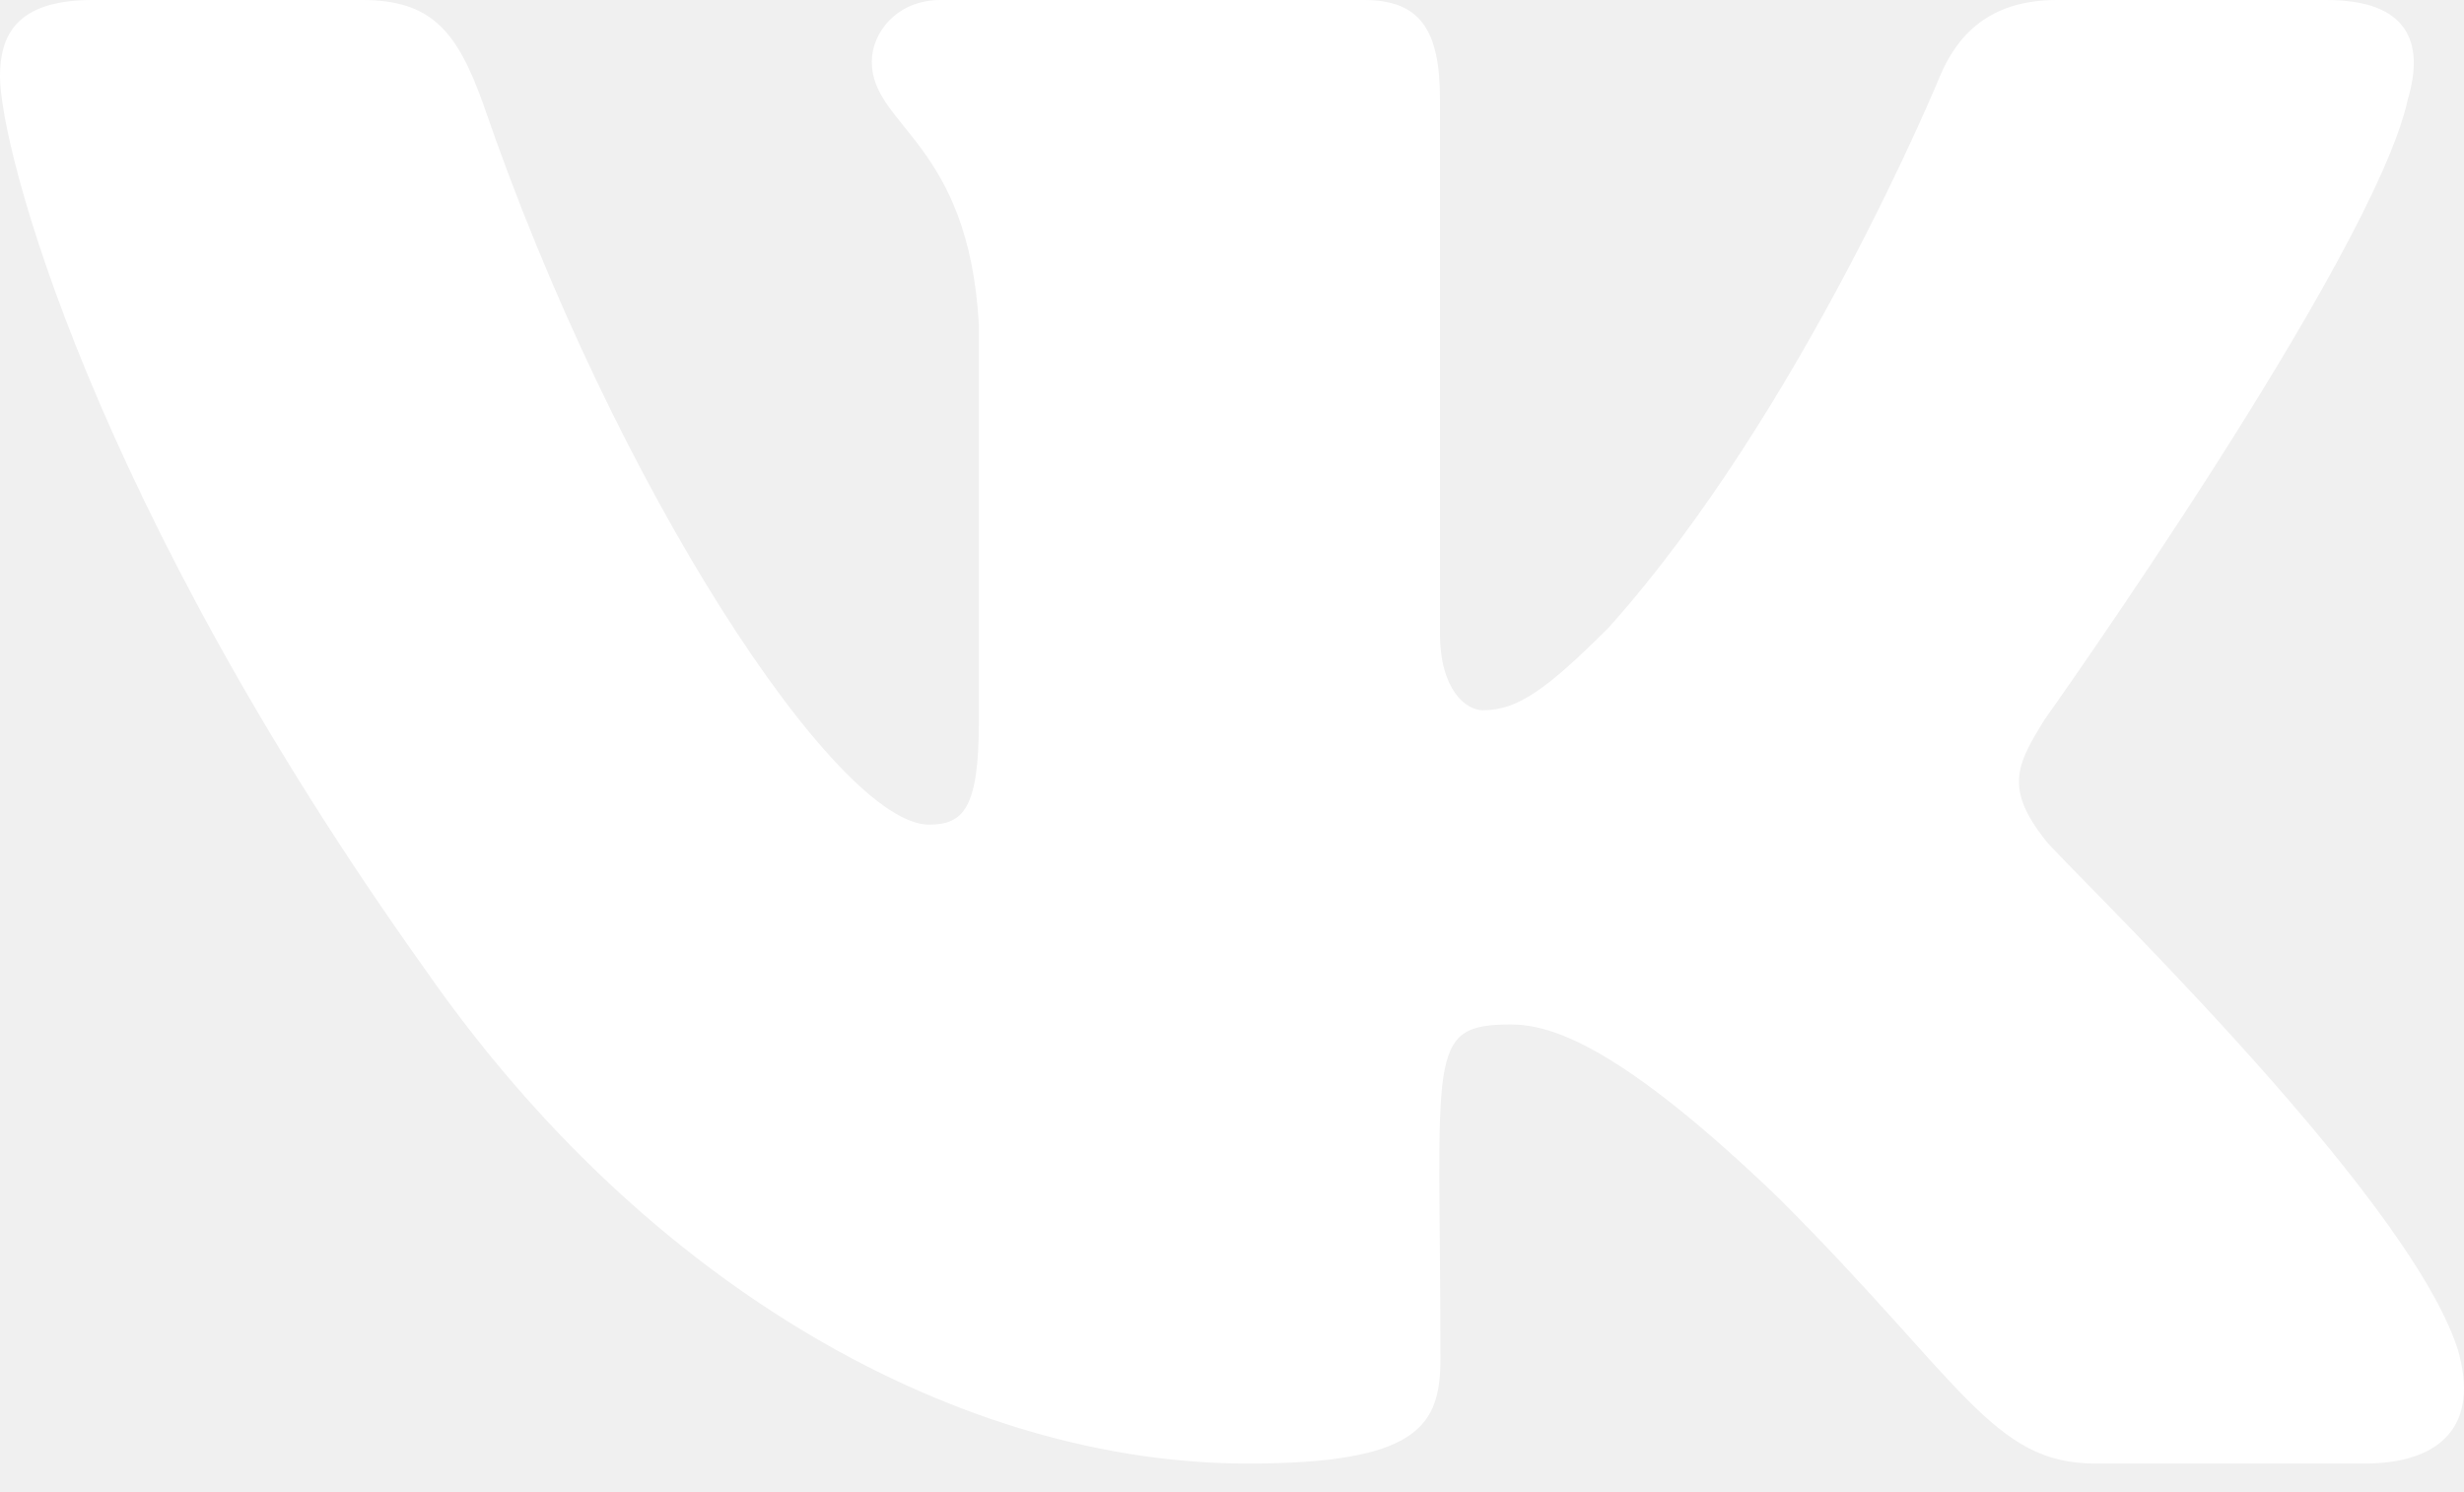
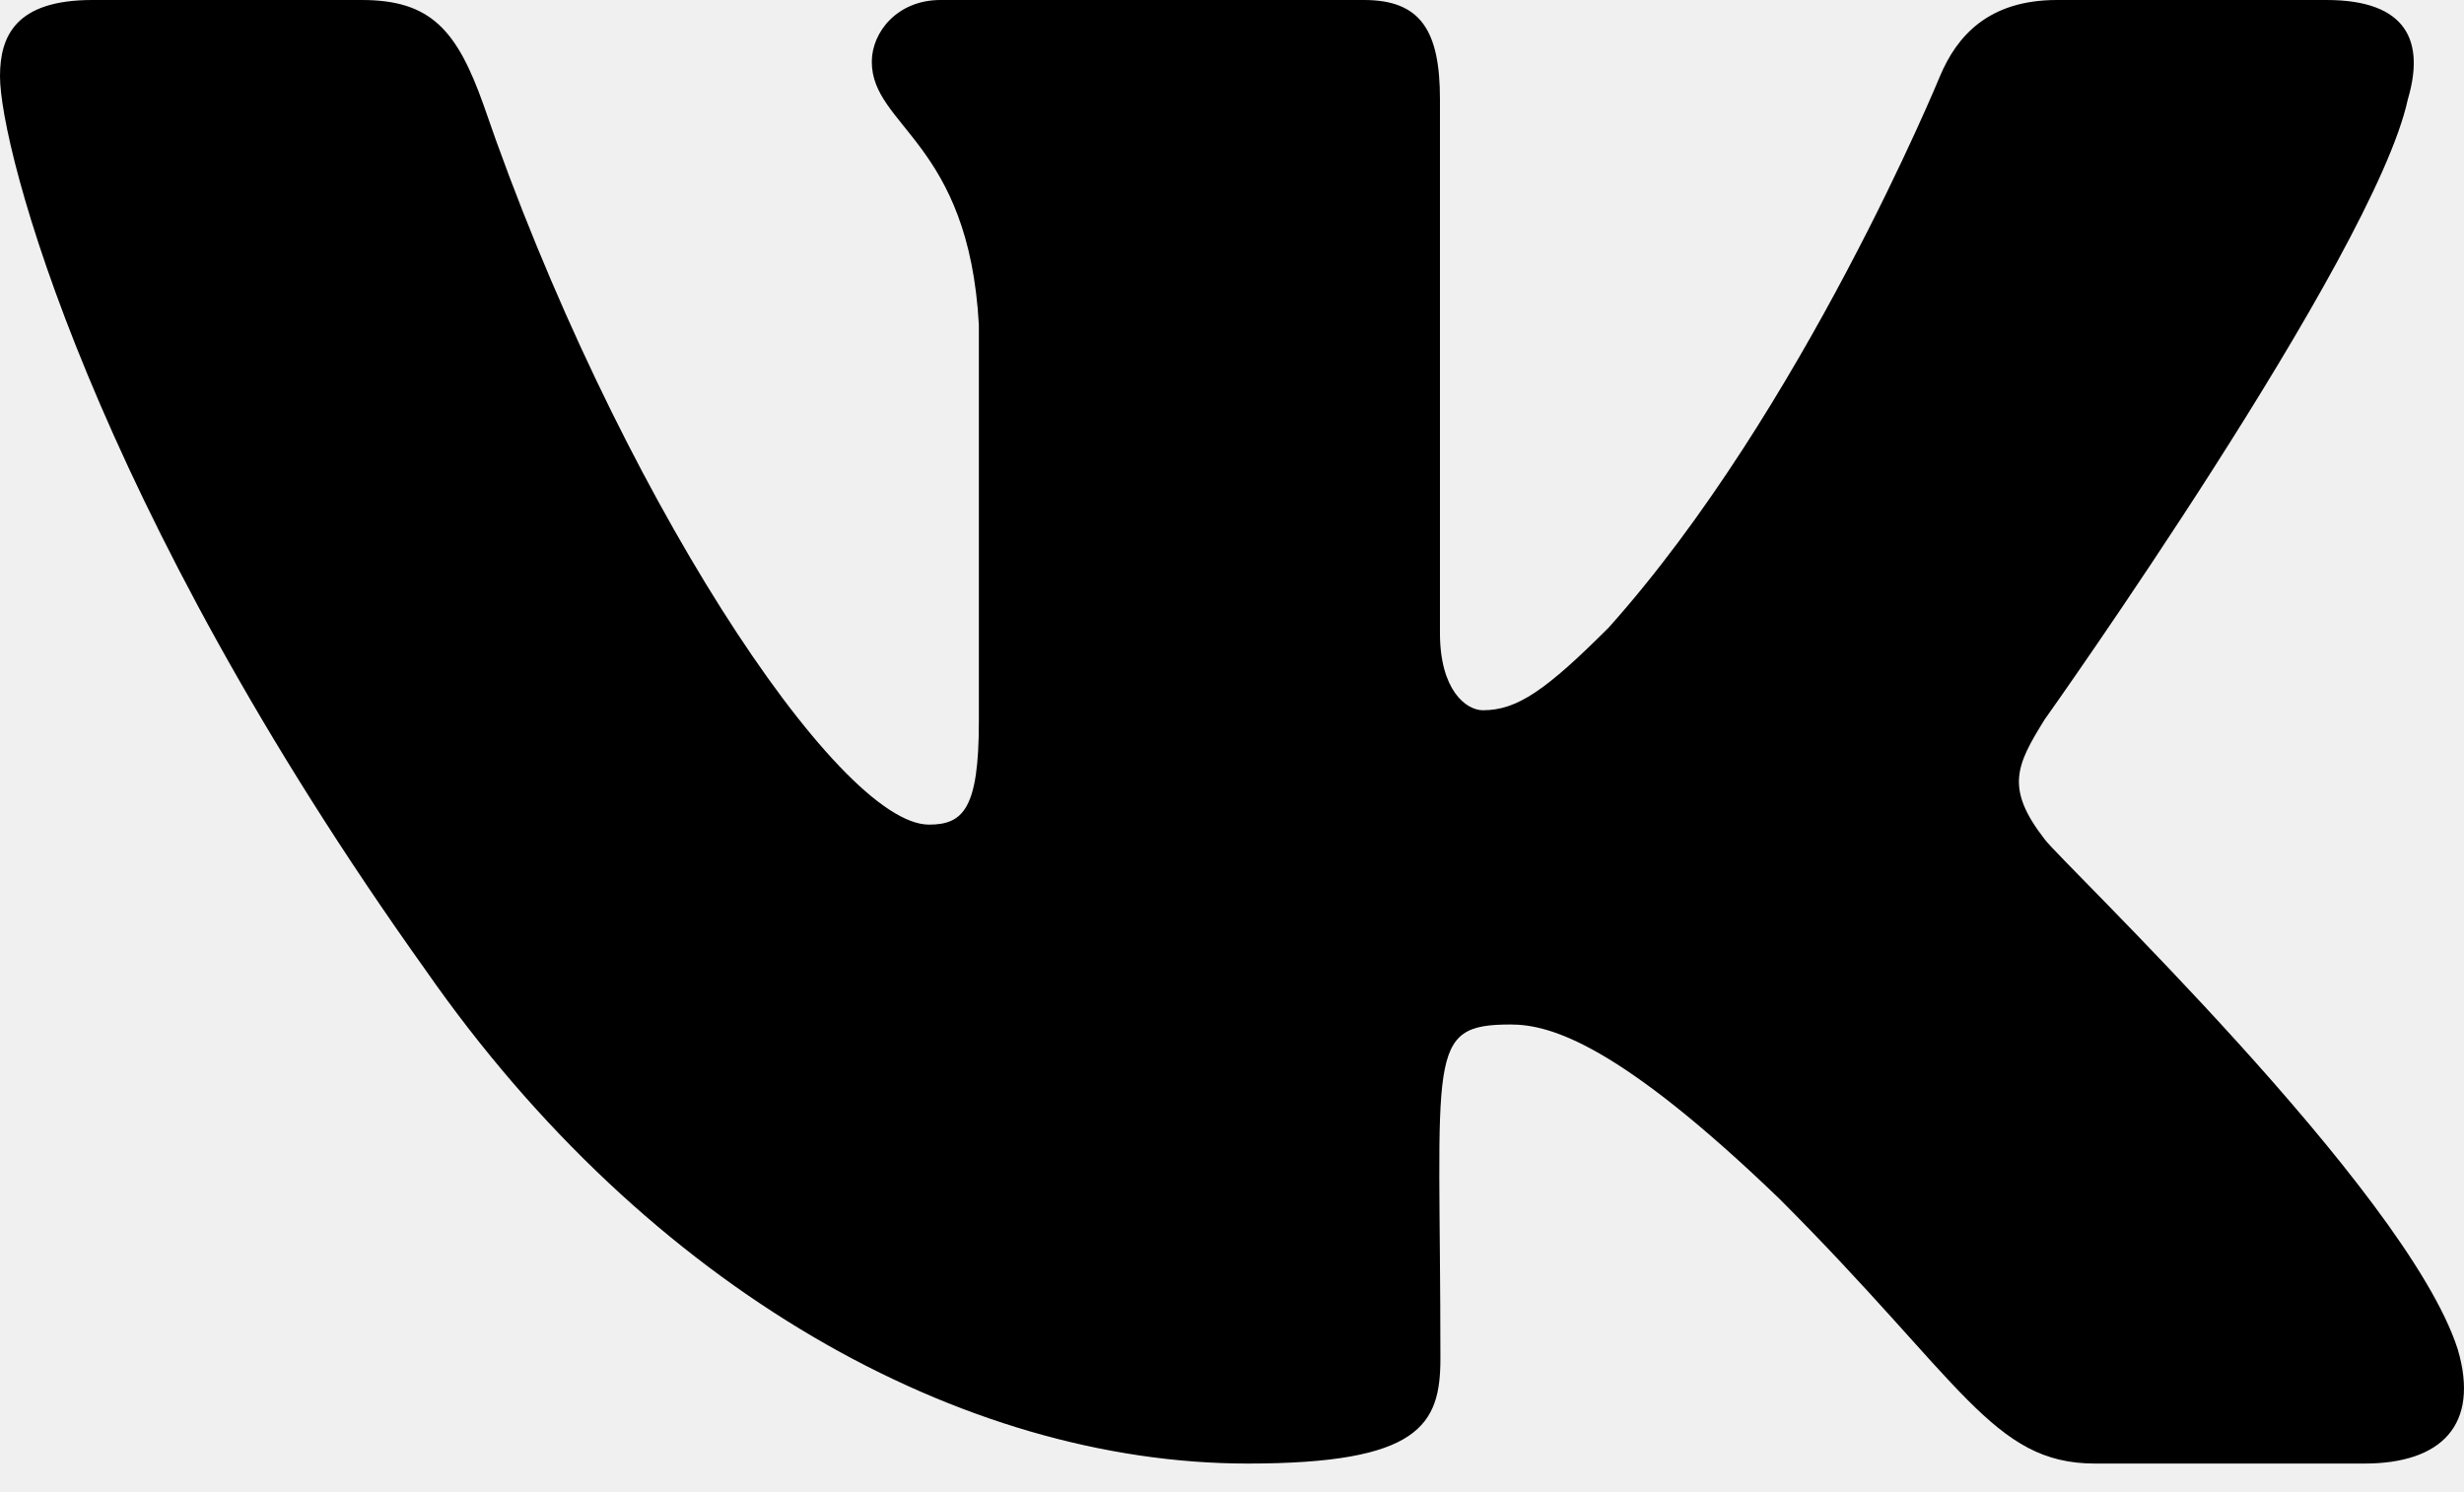
<svg xmlns="http://www.w3.org/2000/svg" id="vk" width="38" height="23" viewBox="0 0 38 23">
-   <path d="M37.134 1.531C37.395 0.649 37.134 0 35.878 0H31.723C30.665 0 30.178 0.557 29.917 1.178C29.917 1.178 27.801 6.335 24.81 9.679C23.844 10.645 23.399 10.955 22.87 10.955C22.609 10.955 22.207 10.645 22.207 9.763V1.531C22.207 0.473 21.911 0 21.036 0H14.504C13.841 0 13.445 0.494 13.445 0.952C13.445 1.954 14.941 2.187 15.096 5.009V11.132C15.096 12.472 14.856 12.719 14.327 12.719C12.916 12.719 9.488 7.541 7.456 1.615C7.047 0.466 6.645 0 5.58 0H1.425C0.24 0 0 0.557 0 1.178C0 2.279 1.411 7.746 6.568 14.969C10.003 19.9 14.842 22.574 19.244 22.574C21.89 22.574 22.214 21.981 22.214 20.958C22.214 16.246 21.974 15.802 23.3 15.802C23.914 15.802 24.972 16.112 27.441 18.489C30.263 21.311 30.729 22.574 32.309 22.574H36.464C37.649 22.574 38.248 21.981 37.903 20.81C37.113 18.348 31.773 13.283 31.533 12.945C30.919 12.155 31.096 11.802 31.533 11.097C31.54 11.089 36.612 3.95 37.134 1.531Z" fill="white" />
+   <path d="M37.134 1.531C37.395 0.649 37.134 0 35.878 0H31.723C30.665 0 30.178 0.557 29.917 1.178C29.917 1.178 27.801 6.335 24.81 9.679C23.844 10.645 23.399 10.955 22.87 10.955C22.609 10.955 22.207 10.645 22.207 9.763V1.531C22.207 0.473 21.911 0 21.036 0H14.504C13.841 0 13.445 0.494 13.445 0.952C13.445 1.954 14.941 2.187 15.096 5.009V11.132C15.096 12.472 14.856 12.719 14.327 12.719C12.916 12.719 9.488 7.541 7.456 1.615C7.047 0.466 6.645 0 5.58 0H1.425C0.24 0 0 0.557 0 1.178C0 2.279 1.411 7.746 6.568 14.969C10.003 19.9 14.842 22.574 19.244 22.574C21.89 22.574 22.214 21.981 22.214 20.958C22.214 16.246 21.974 15.802 23.3 15.802C23.914 15.802 24.972 16.112 27.441 18.489C30.263 21.311 30.729 22.574 32.309 22.574H36.464C37.649 22.574 38.248 21.981 37.903 20.81C37.113 18.348 31.773 13.283 31.533 12.945C30.919 12.155 31.096 11.802 31.533 11.097C31.54 11.089 36.612 3.95 37.134 1.531Z" />
</svg>
